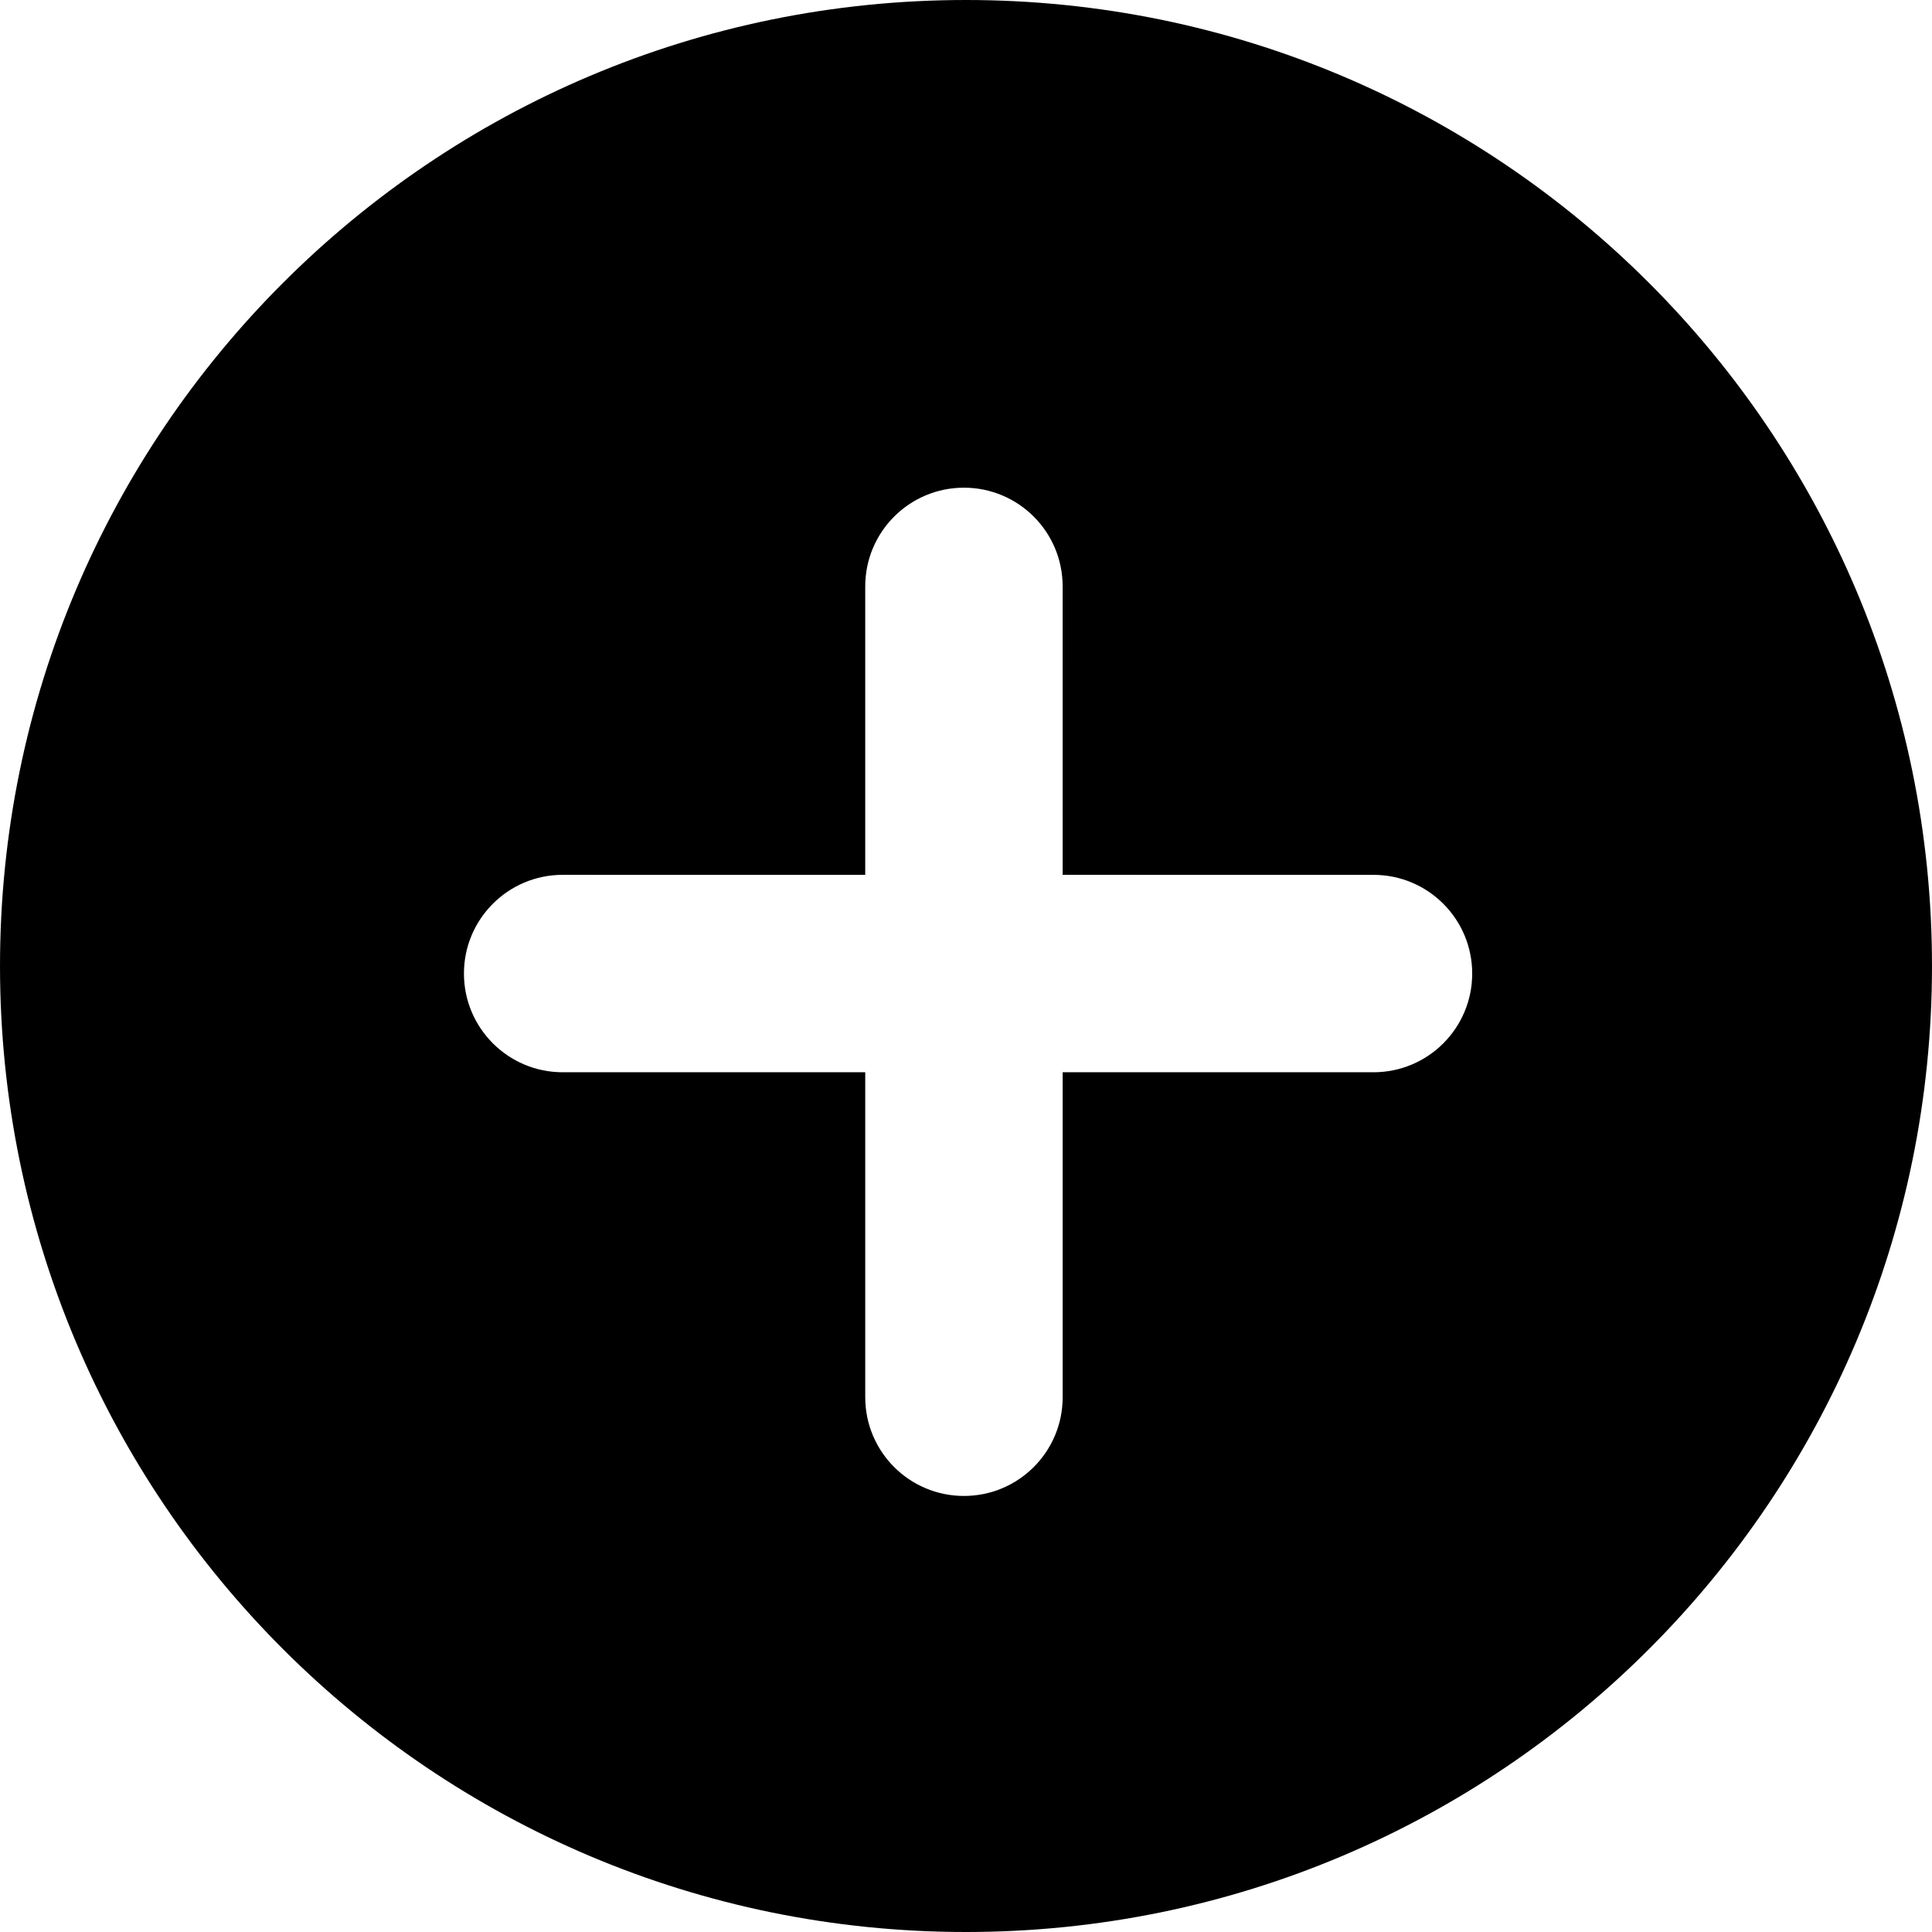
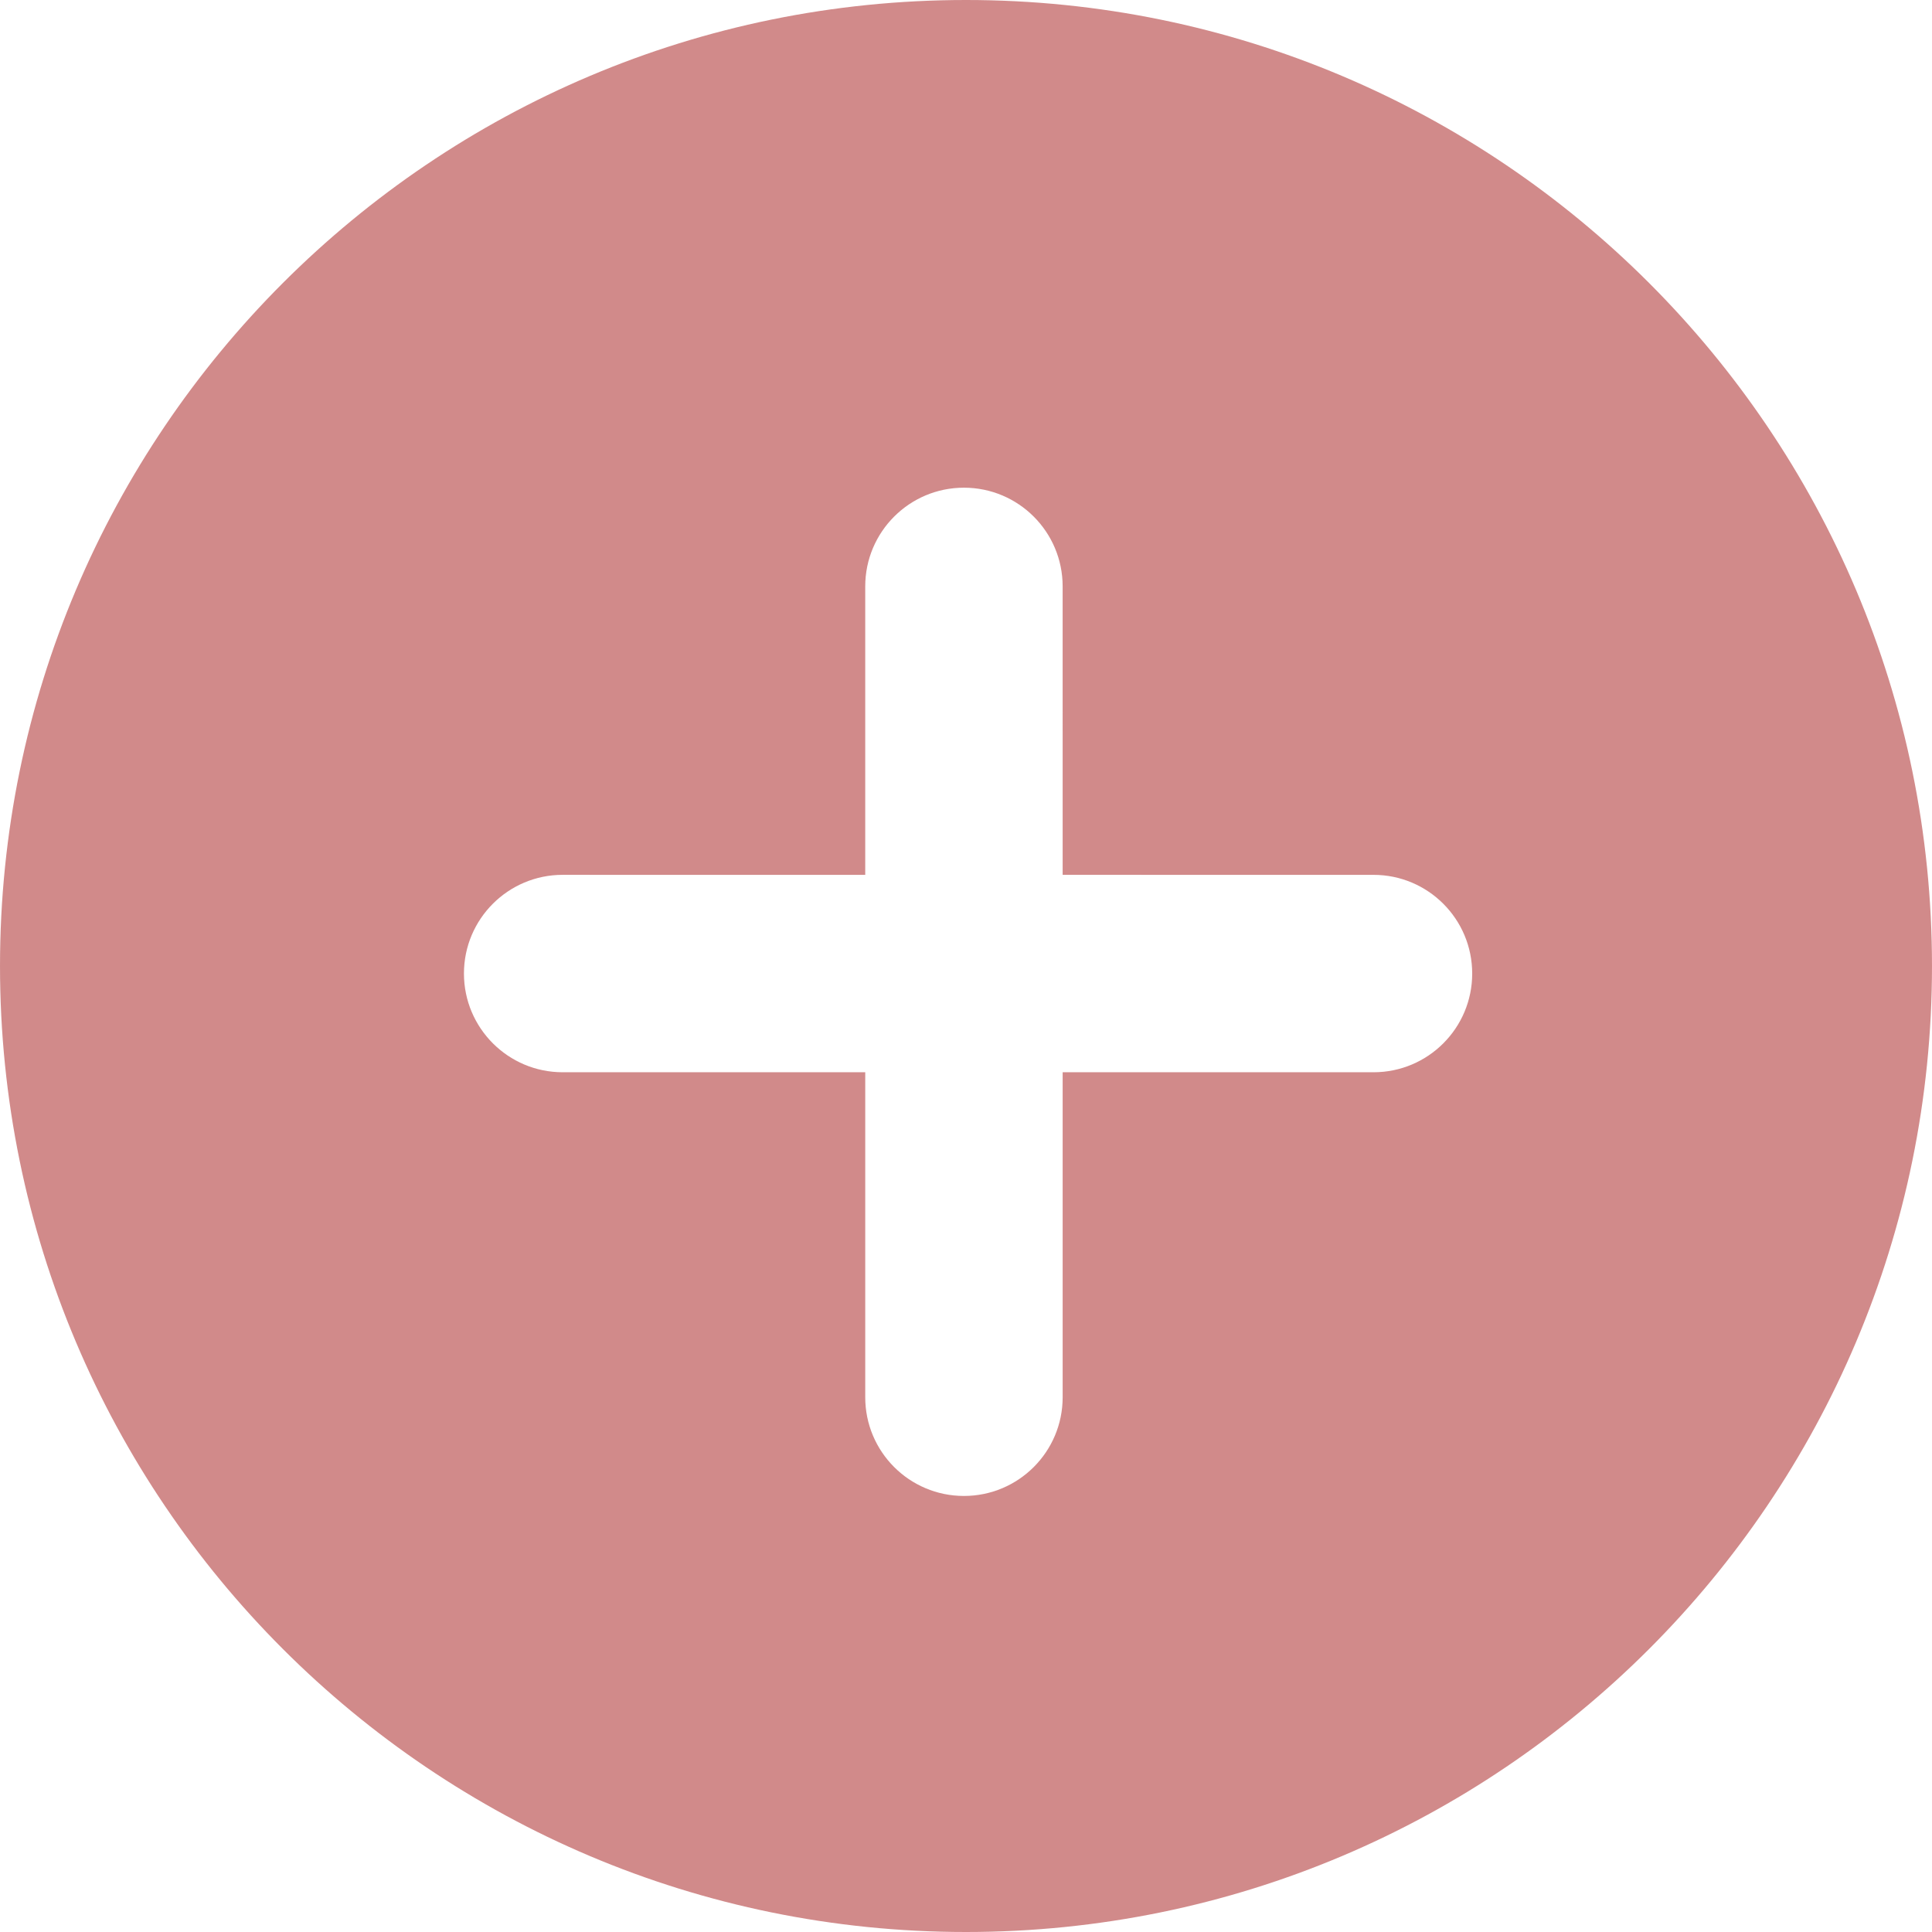
- <svg xmlns="http://www.w3.org/2000/svg" fill="#000000" height="800px" width="800px" version="1.1" id="Layer_1" viewBox="0 0 300.003 300.003" xml:space="preserve">
+ <svg xmlns="http://www.w3.org/2000/svg" fill="#d18a8a" height="800px" width="800px" version="1.1" id="Layer_1" viewBox="0 0 300.003 300.003" xml:space="preserve">
  <g>
    <g>
      <path d="M150,0C67.159,0,0.001,67.159,0.001,150c0,82.838,67.157,150.003,149.997,150.003S300.002,232.838,300.002,150    C300.002,67.159,232.839,0,150,0z M213.281,166.501h-48.27v50.469c-0.003,8.463-6.863,15.323-15.328,15.323    c-8.468,0-15.328-6.86-15.328-15.328v-50.464H87.37c-8.466-0.003-15.323-6.863-15.328-15.328c0-8.463,6.863-15.326,15.328-15.328    l46.984,0.003V91.057c0-8.466,6.863-15.328,15.326-15.328c8.468,0,15.331,6.863,15.328,15.328l0.003,44.787l48.265,0.005    c8.466-0.005,15.331,6.86,15.328,15.328C228.607,159.643,221.742,166.501,213.281,166.501z" />
    </g>
  </g>
</svg>
